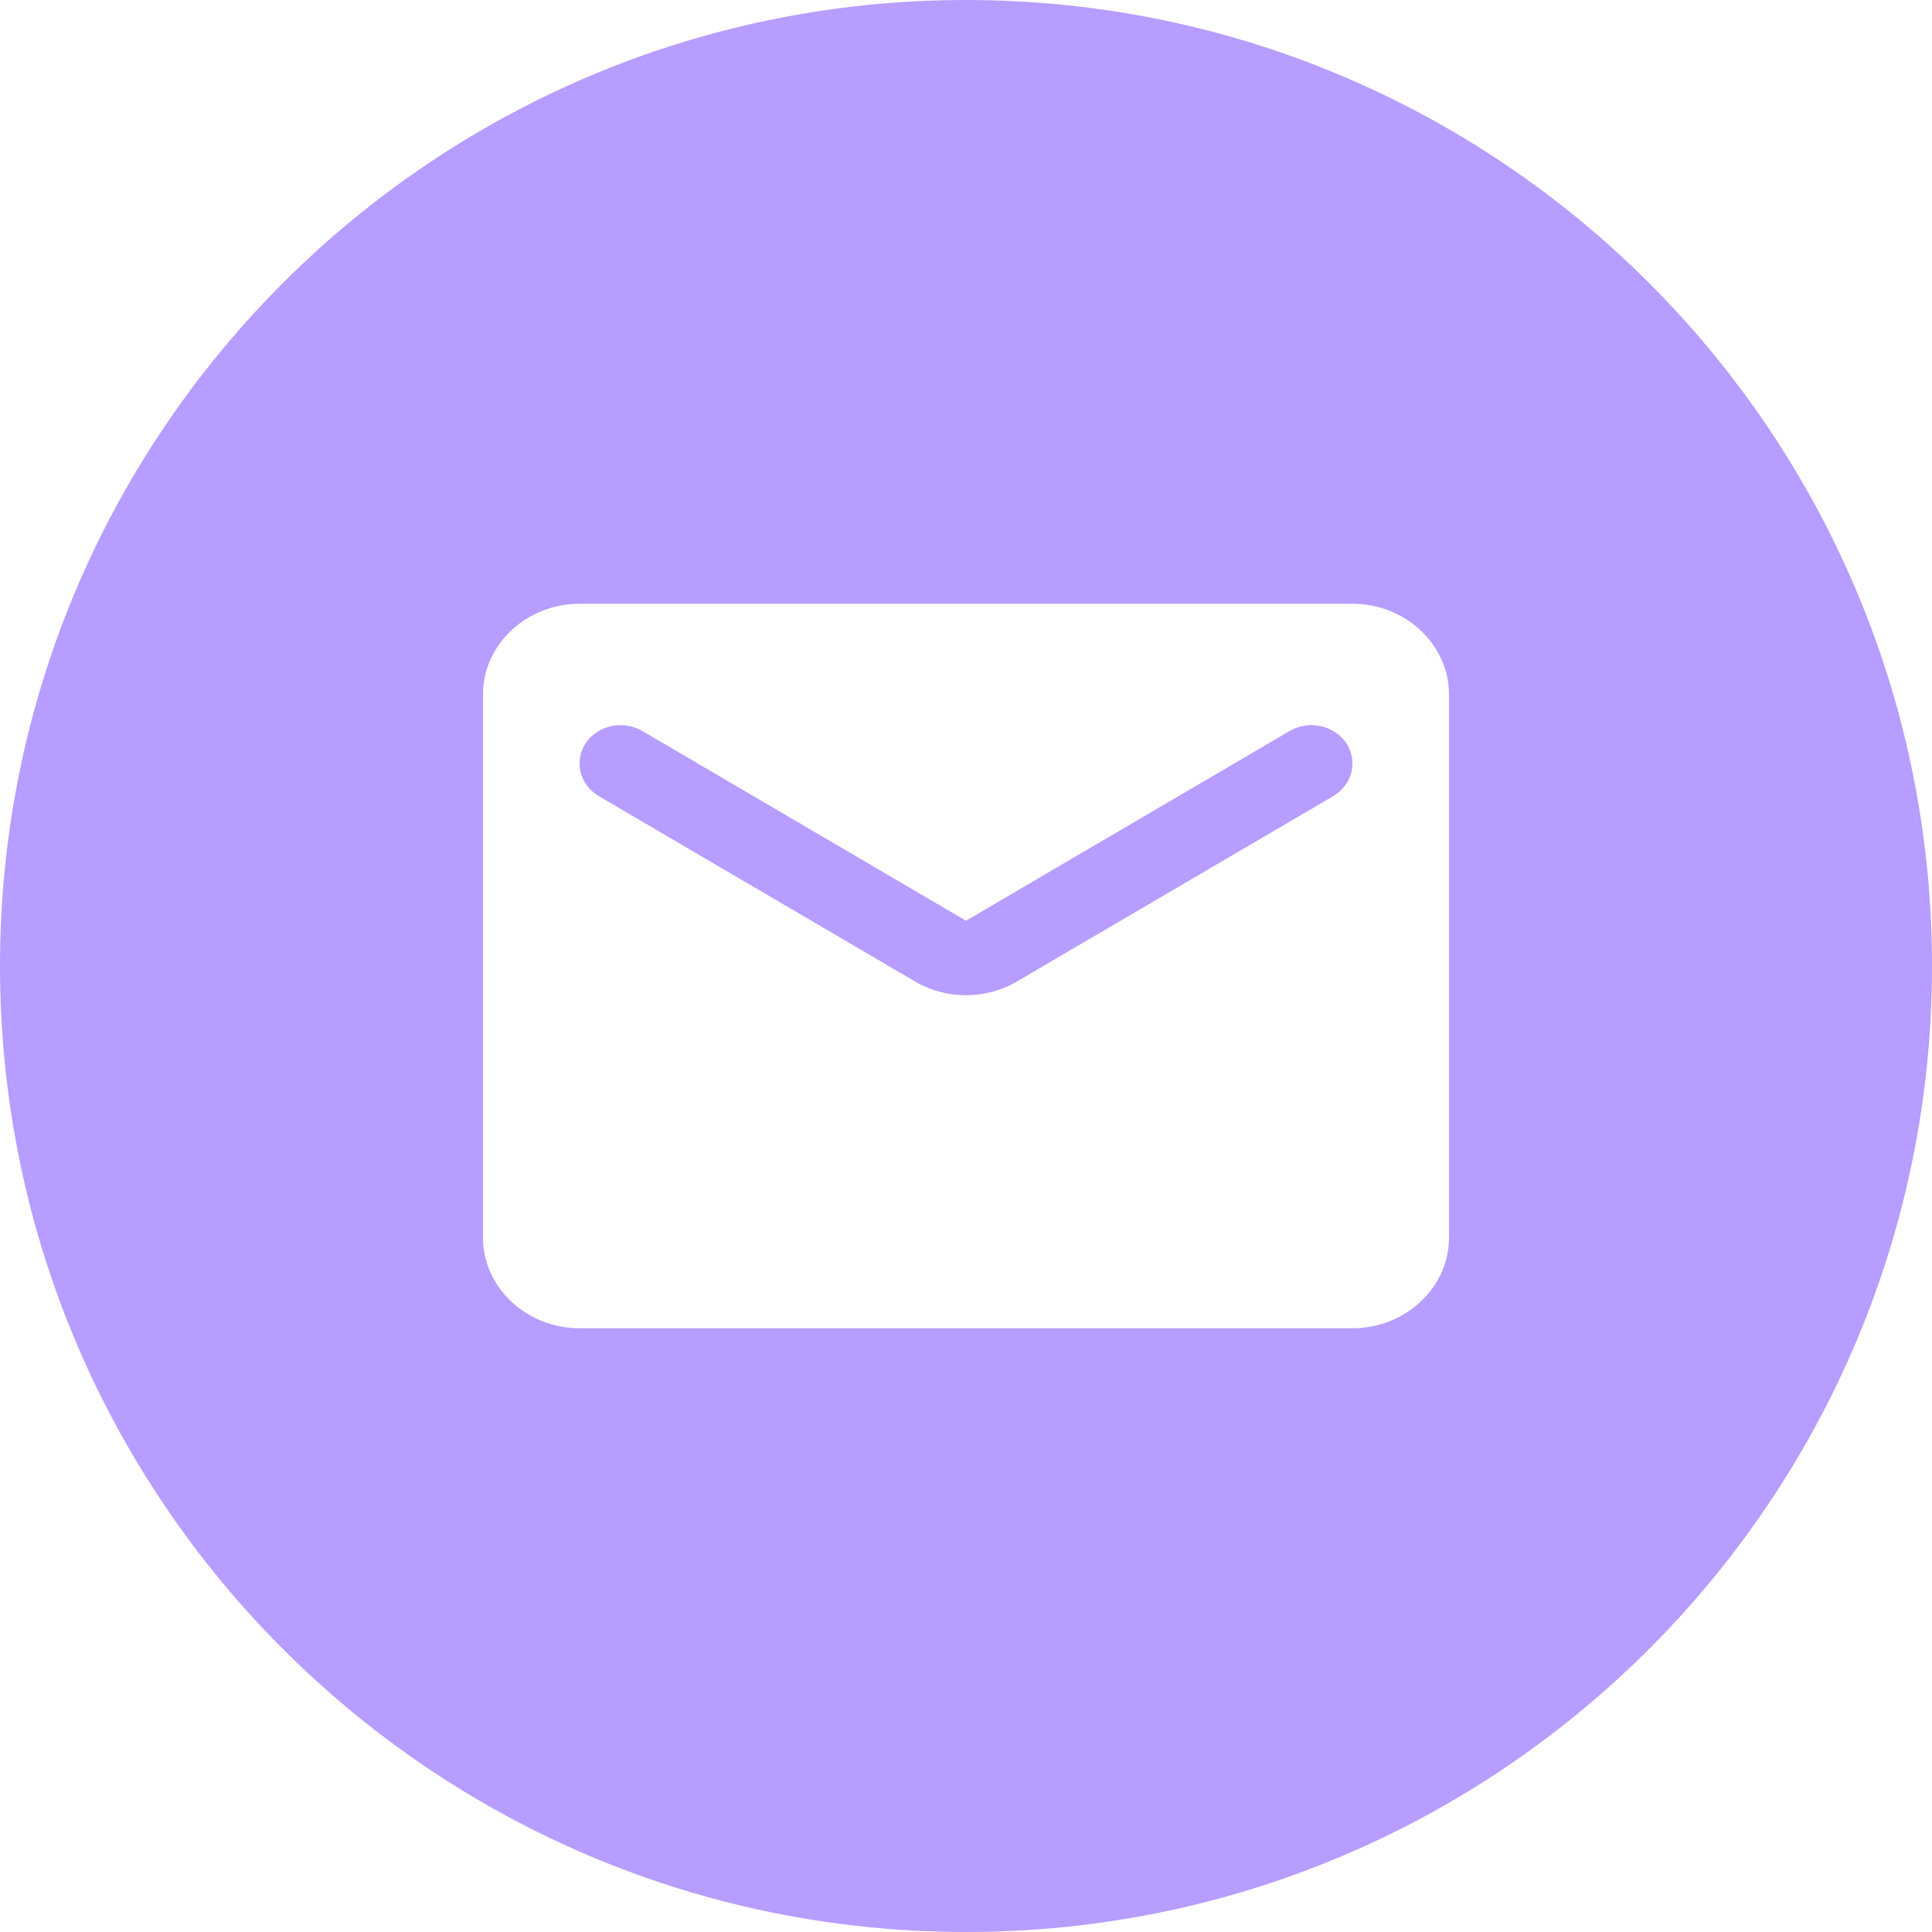
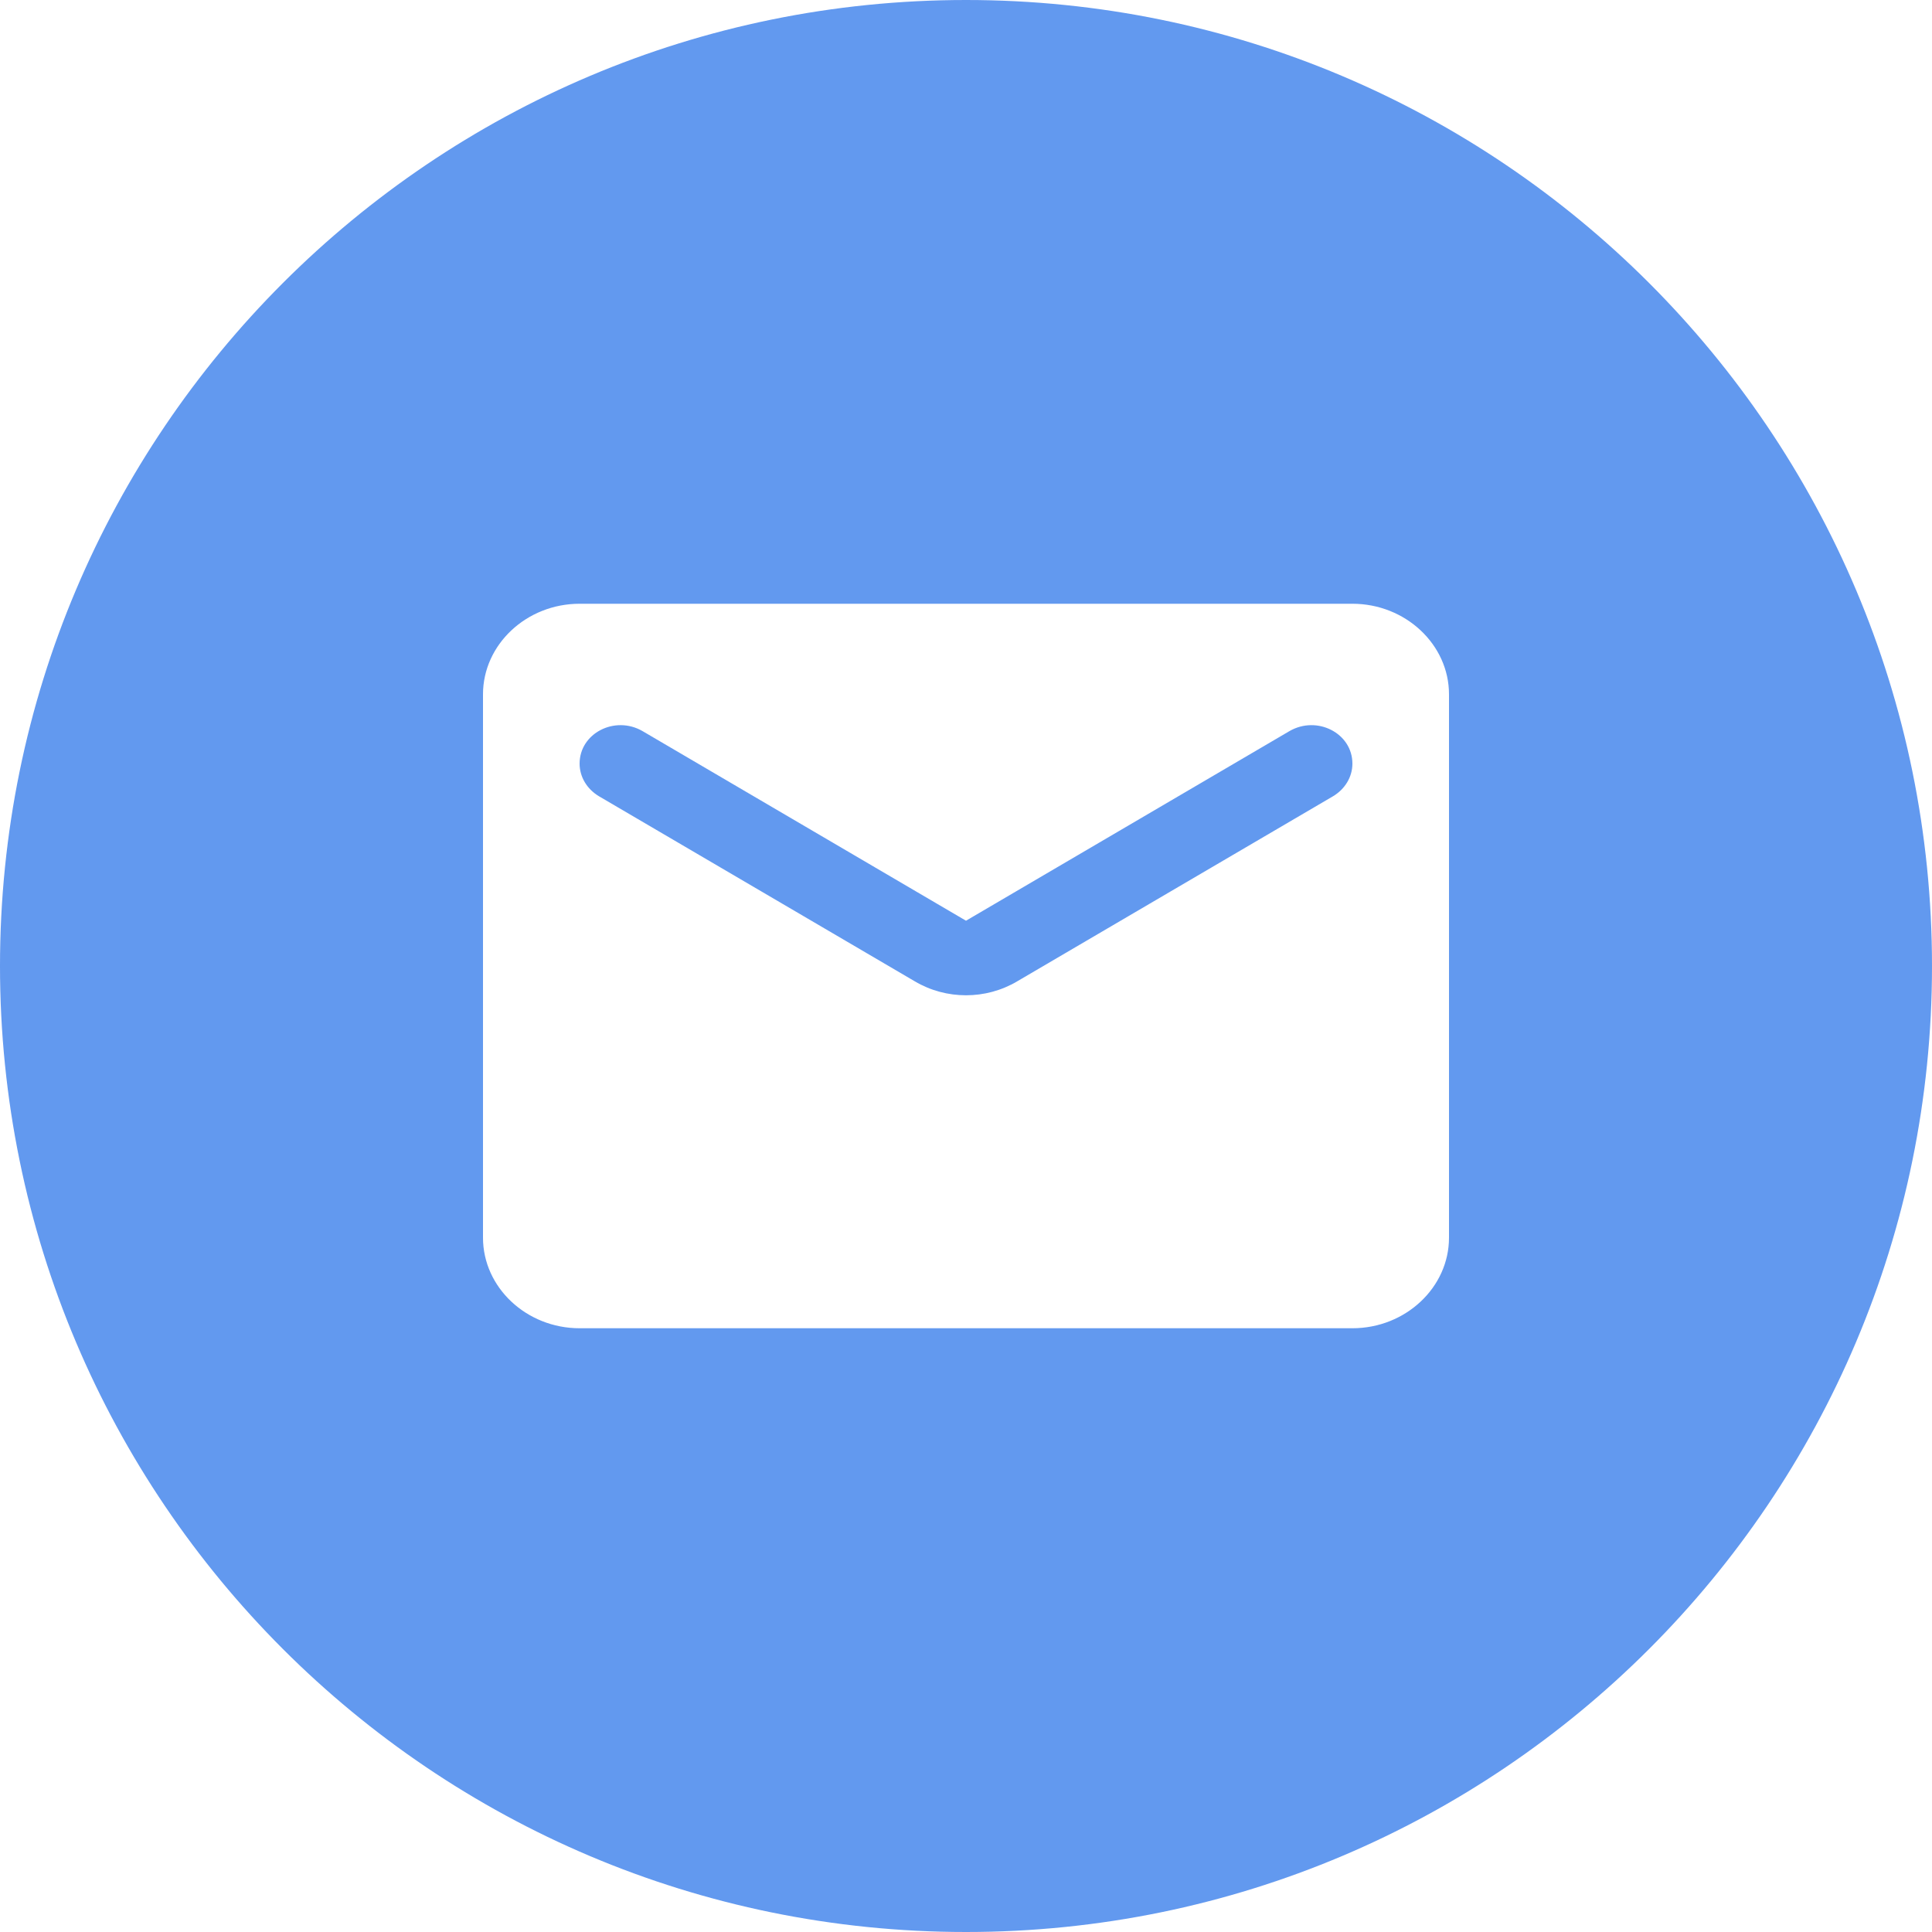
<svg xmlns="http://www.w3.org/2000/svg" width="16" height="16" viewBox="0 0 16 16" fill="none">
-   <path opacity="0.7" fill-rule="evenodd" clip-rule="evenodd" d="M8 16C12.418 16 16 12.418 16 8C16 3.582 12.418 0 8 0C3.582 0 0 3.582 0 8C0 12.418 3.582 16 8 16ZM4 5.75C4 5.338 4.36 5 4.8 5H11.2C11.64 5 12 5.338 12 5.75V10.25C12 10.662 11.64 11 11.2 11H4.8C4.36 11 4 10.662 4 10.25V5.75ZM8.424 8.127L11.04 6.594C11.14 6.534 11.2 6.433 11.2 6.324C11.2 6.072 10.908 5.923 10.68 6.054L8 7.625L5.32 6.054C5.092 5.923 4.8 6.072 4.8 6.324C4.8 6.433 4.86 6.534 4.96 6.594L7.576 8.127C7.836 8.281 8.164 8.281 8.424 8.127Z" fill="#9873FF" />
+   <path opacity="0.7" fill-rule="evenodd" clip-rule="evenodd" d="M8 16C12.418 16 16 12.418 16 8C16 3.582 12.418 0 8 0C3.582 0 0 3.582 0 8C0 12.418 3.582 16 8 16ZM4 5.75C4 5.338 4.36 5 4.8 5H11.2C11.64 5 12 5.338 12 5.75V10.25C12 10.662 11.64 11 11.2 11H4.8C4.36 11 4 10.662 4 10.25V5.75ZM8.424 8.127L11.04 6.594C11.14 6.534 11.2 6.433 11.2 6.324C11.2 6.072 10.908 5.923 10.68 6.054L8 7.625L5.32 6.054C5.092 5.923 4.8 6.072 4.8 6.324C4.8 6.433 4.86 6.534 4.96 6.594L7.576 8.127C7.836 8.281 8.164 8.281 8.424 8.127Z" fill="#206de8" />
</svg>
